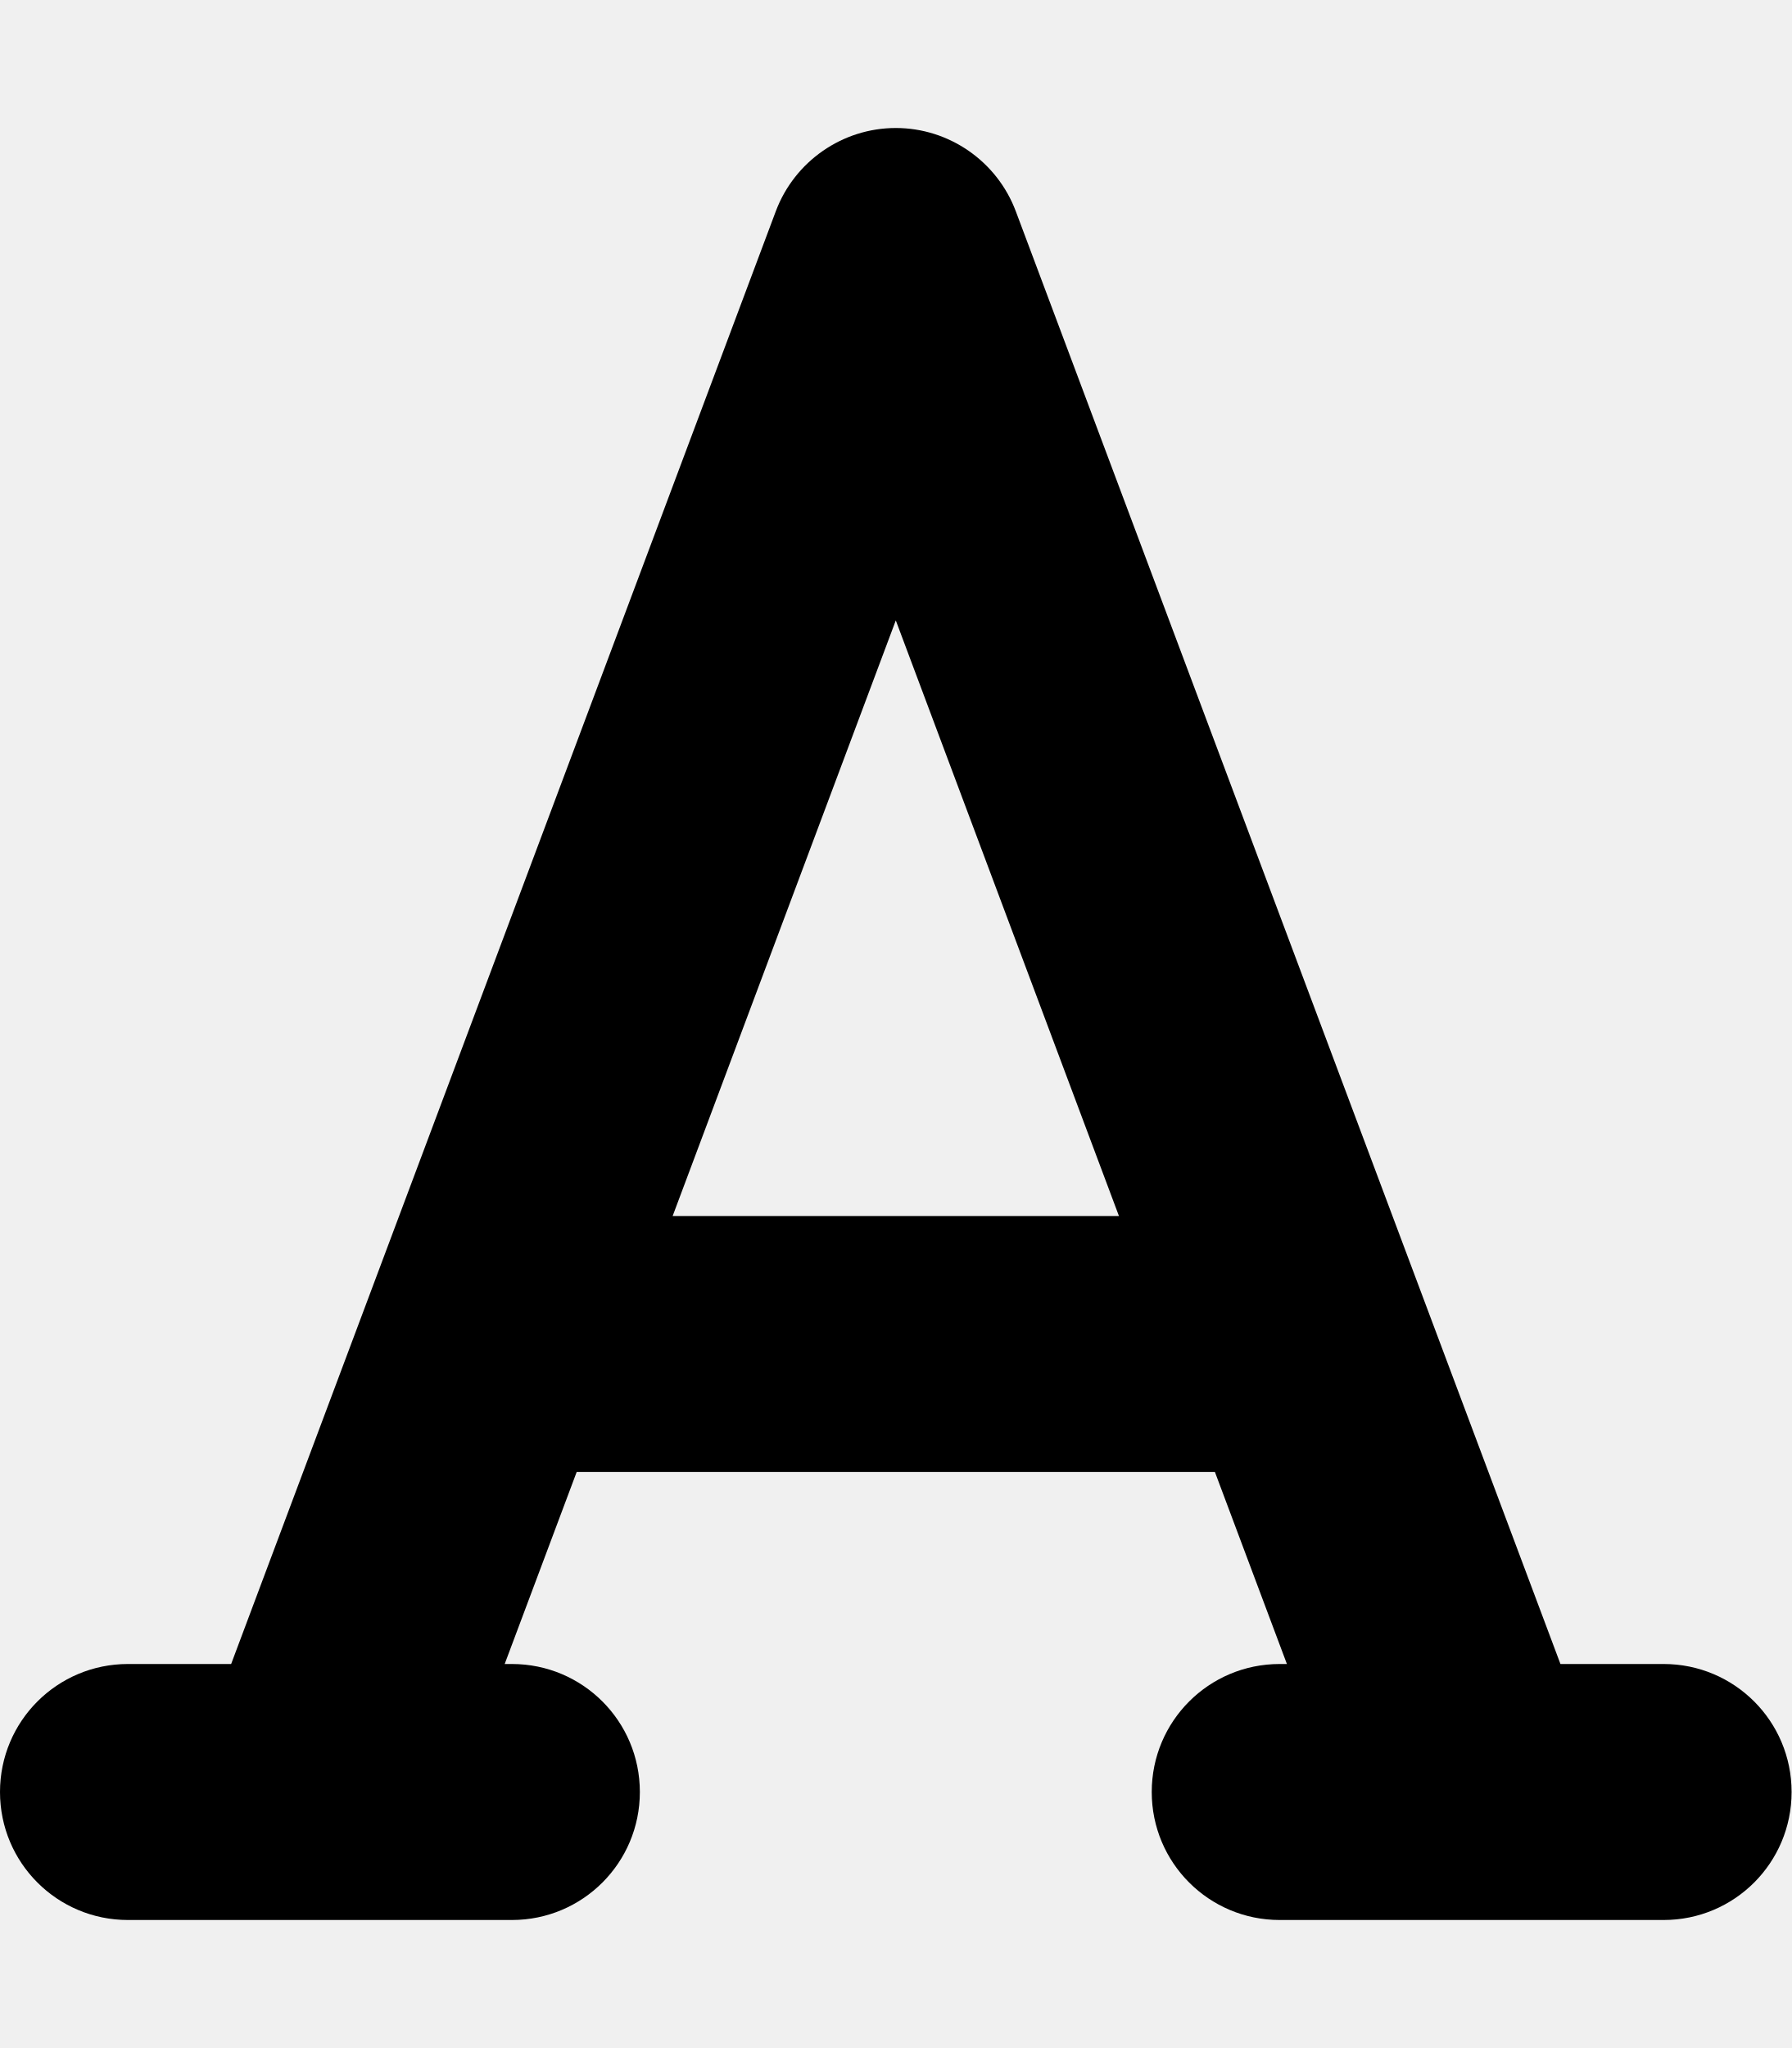
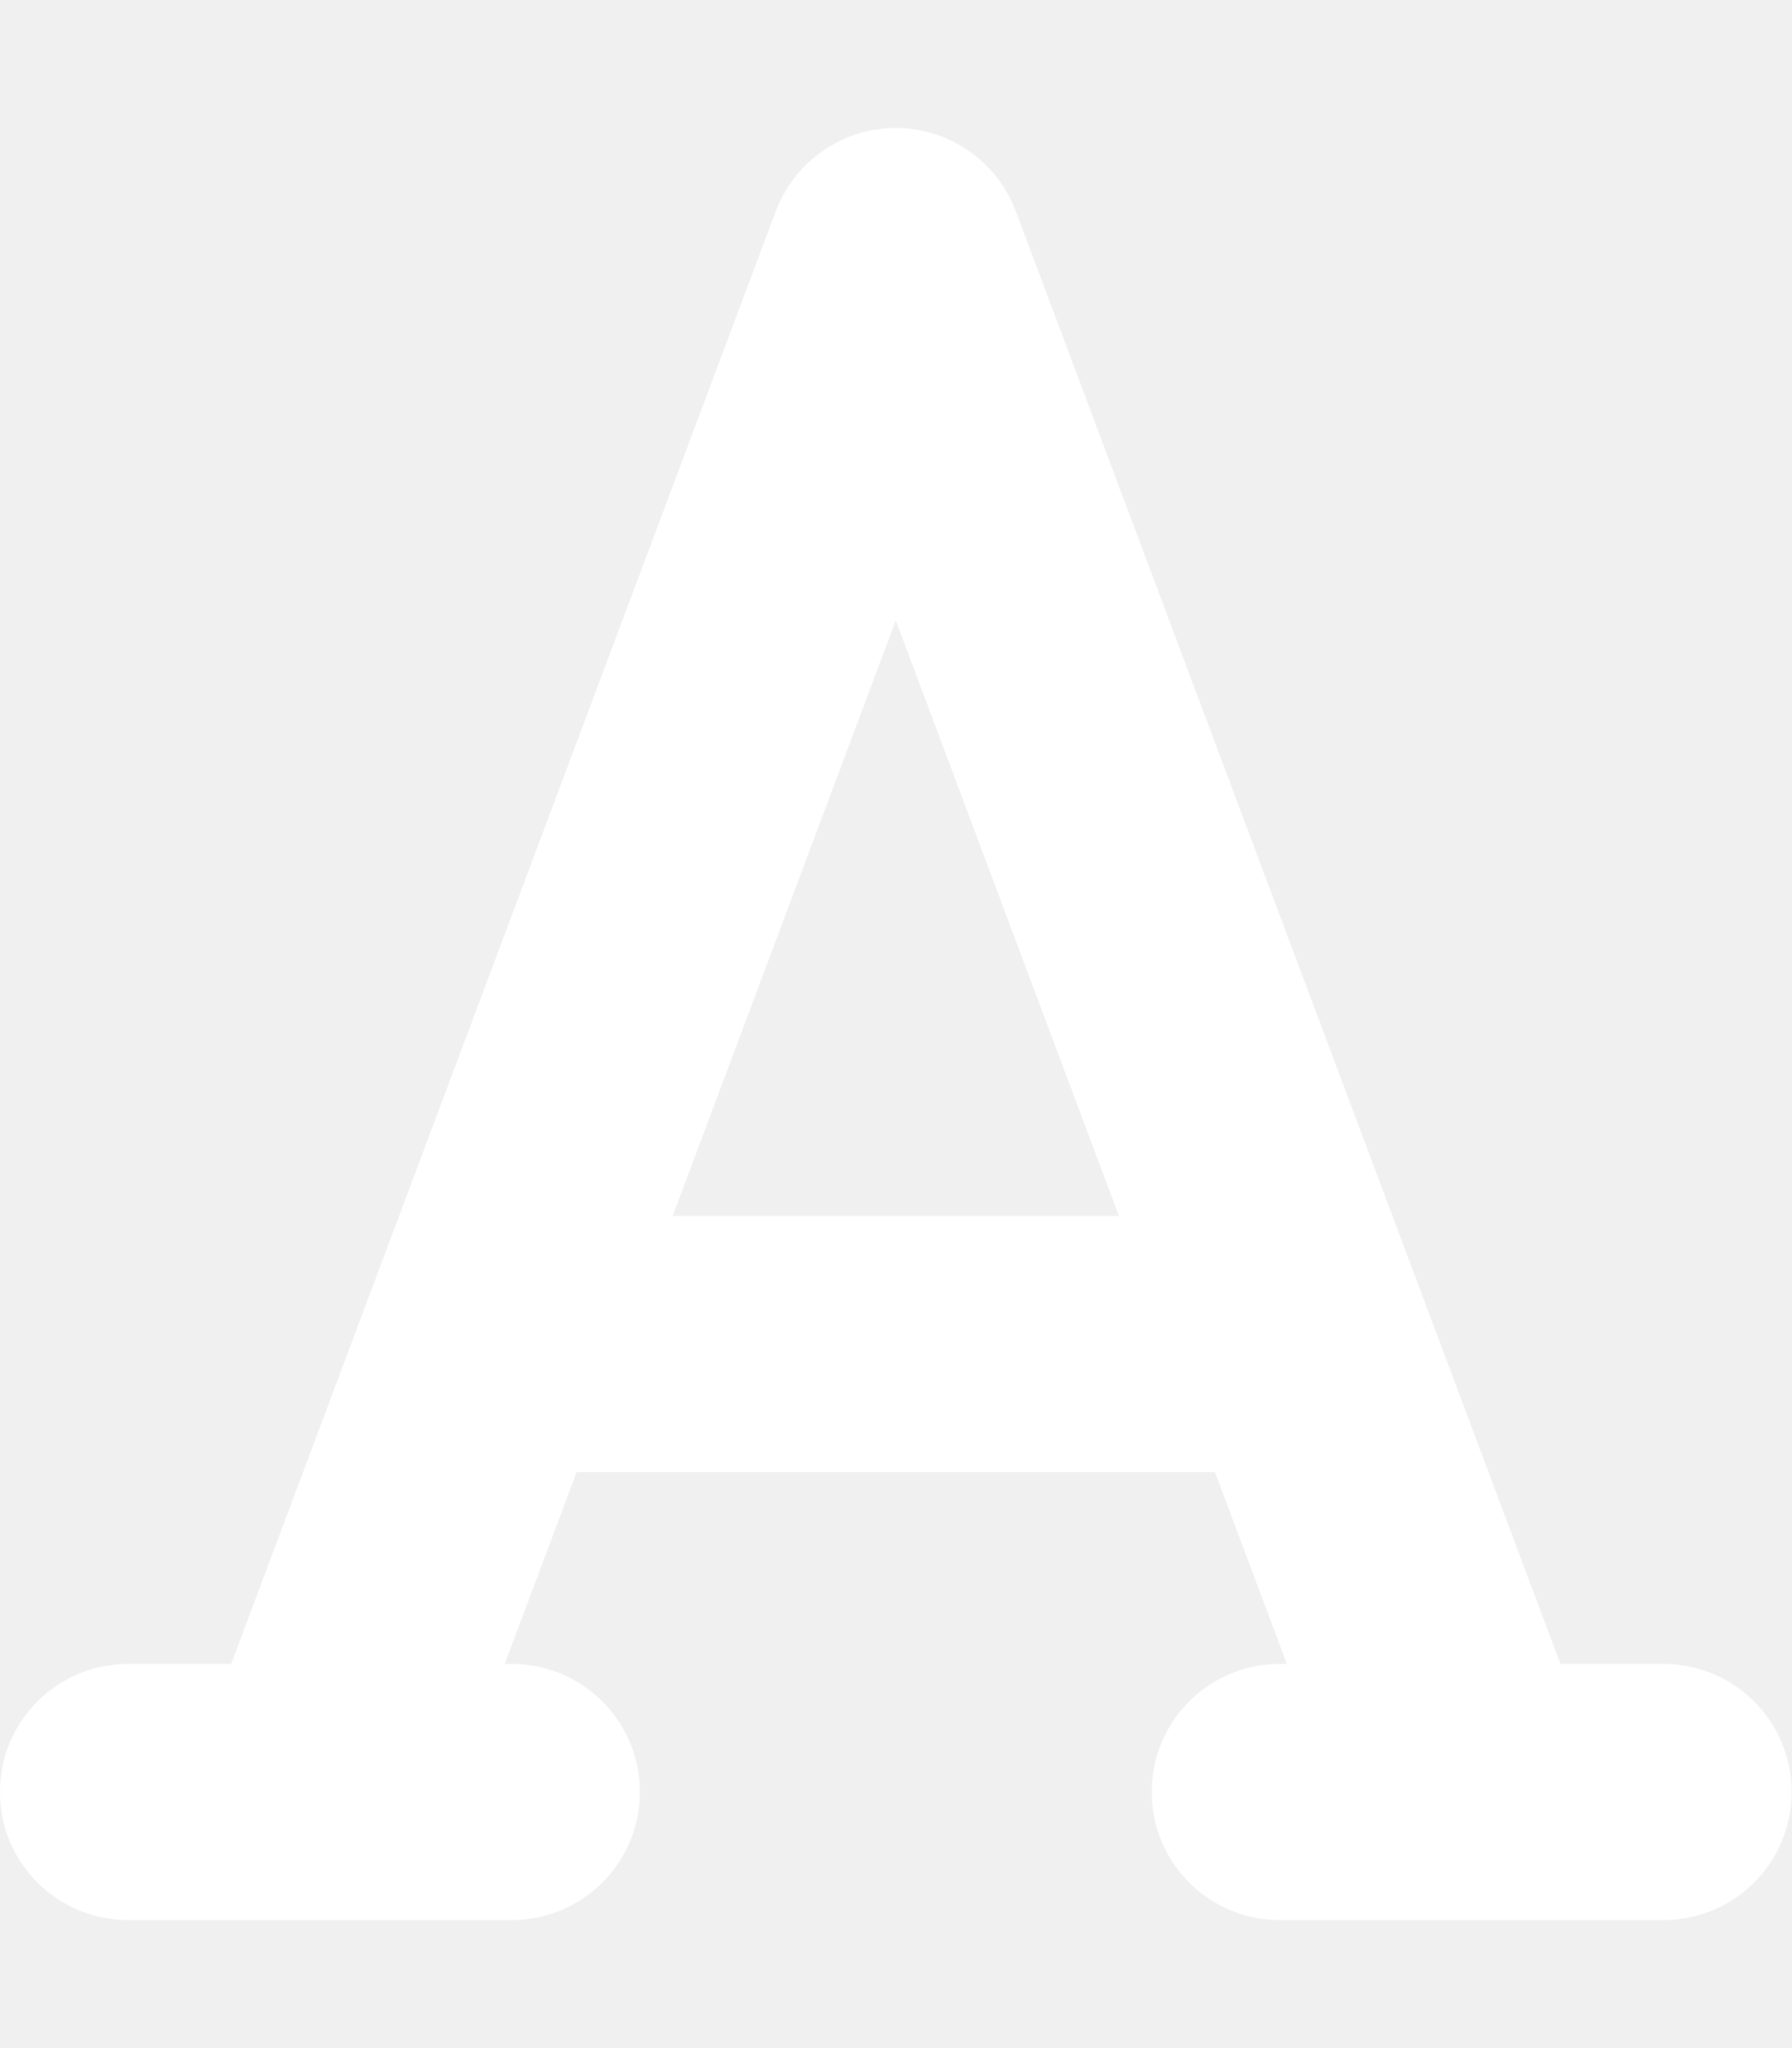
<svg xmlns="http://www.w3.org/2000/svg" viewBox="0 0 448 512">
-   <path d="M254 52.8C249.3 40.3 237.3 32 224 32s-25.3 8.3-30 20.8L57.8 416 32 416c-17.7 0-32 14.3-32 32s14.3 32 32 32l96 0c17.7 0 32-14.3 32-32s-14.3-32-32-32l-1.8 0 18-48 159.6 0 18 48-1.8 0c-17.7 0-32 14.3-32 32s14.3 32 32 32l96 0c17.7 0 32-14.3 32-32s-14.3-32-32-32l-25.8 0L254 52.8zM279.8 304l-111.6 0L224 155.1 279.8 304z" />
+   <path d="M254 52.8C249.3 40.3 237.3 32 224 32s-25.3 8.3-30 20.8L57.8 416 32 416c-17.7 0-32 14.3-32 32s14.3 32 32 32l96 0c17.7 0 32-14.3 32-32s-14.3-32-32-32l-1.8 0 18-48 159.6 0 18 48-1.8 0c-17.7 0-32 14.3-32 32s14.3 32 32 32l96 0c17.7 0 32-14.3 32-32s-14.3-32-32-32l-25.8 0L254 52.8zM279.8 304l-111.6 0L224 155.1 279.8 304z" fill="white" />
</svg>
